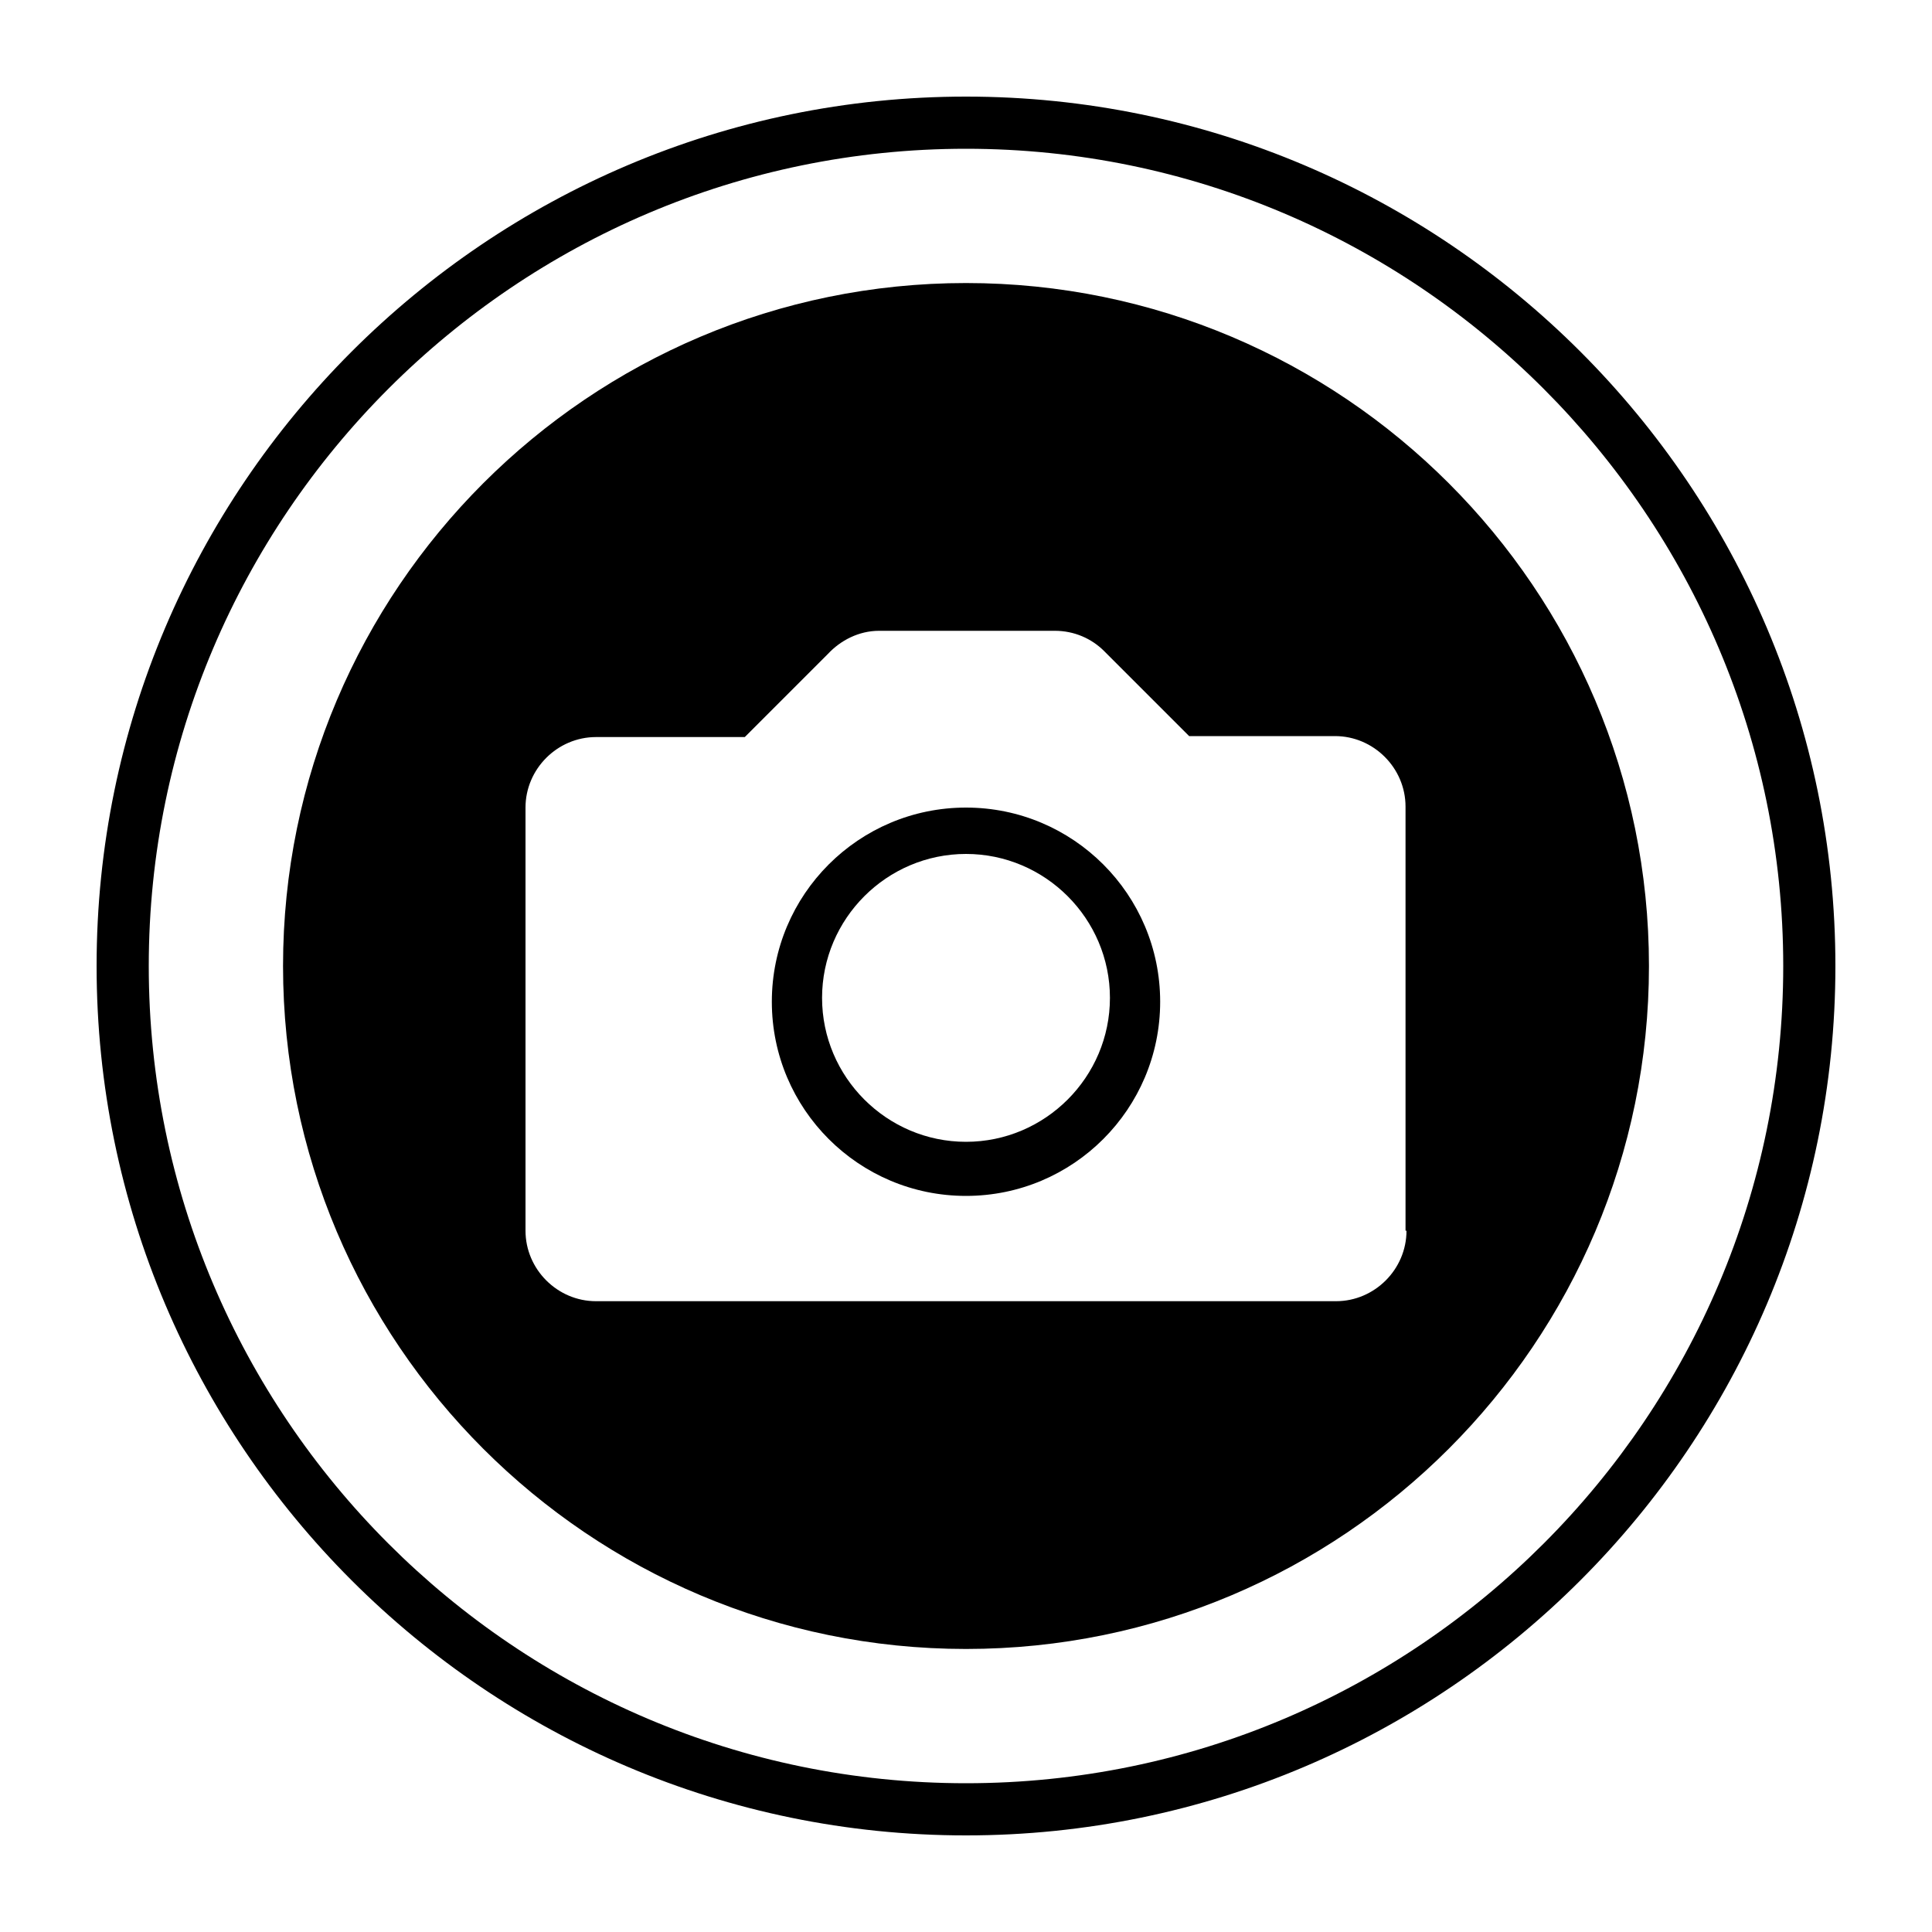
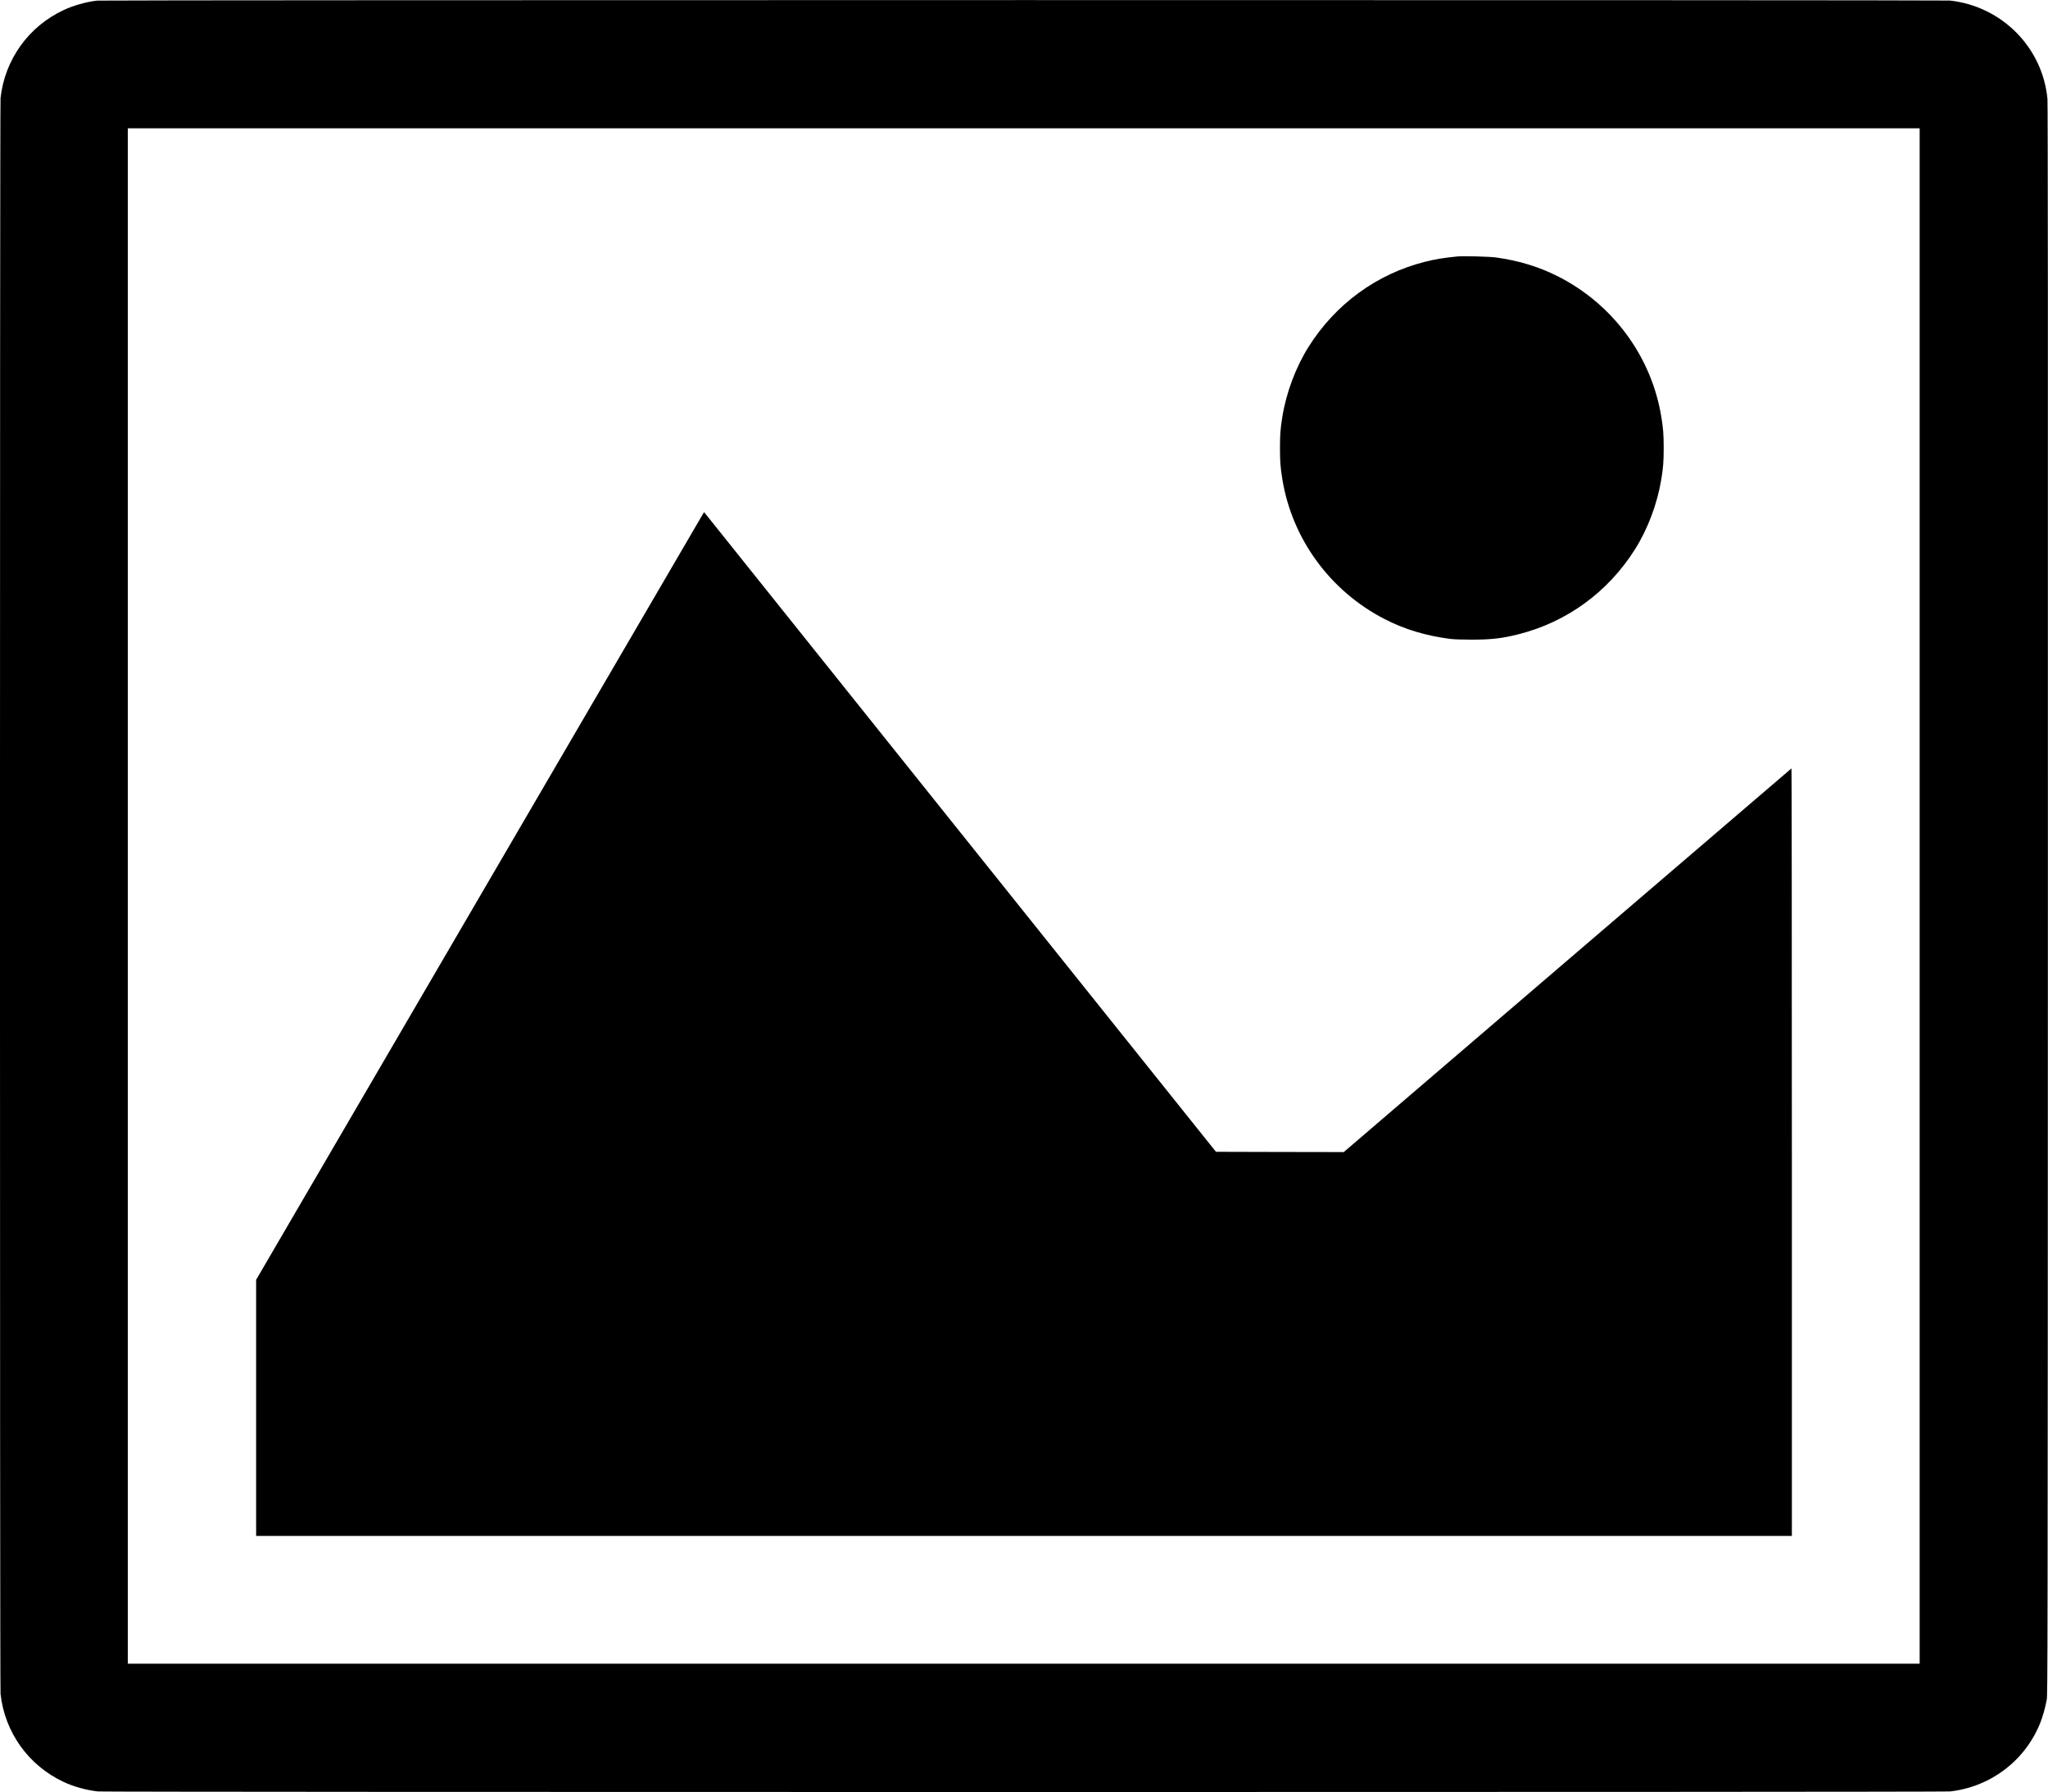
- <svg xmlns="http://www.w3.org/2000/svg" version="1.1" id="Layer_1" x="0px" y="0px" viewBox="0 0 200 200" enable-background="new 0 0 200 200" xml:space="preserve">
-   <g>
-     <path d="M100,10c-49.6,0-90,40.4-90,90s40.4,90,90,90s90-40.4,90-90S149.6,10,100,10z M100,184.6c-46.7,0-84.6-38-84.6-84.6   s38-84.6,84.6-84.6s84.6,38,84.6,84.6S146.7,184.6,100,184.6z" />
-     <g>
-       <path d="M100,29.3C61,29.3,29.3,61,29.3,100S61,170.7,100,170.7s70.7-31.7,70.7-70.7S139,29.3,100,29.3z M145.6,127.4    c0,4-3.3,7.3-7.3,7.3H61.7c-4,0-7.3-3.3-7.3-7.3V83.6c0-4,3.3-7.3,7.3-7.3h15.4l8.6-8.6l0,0c1.3-1.4,3.2-2.4,5.3-2.4h18.2    c2,0,3.8,0.8,5.1,2.1v0l0,0c0,0,0,0,0,0l8.8,8.8h15.1c4,0,7.3,3.3,7.3,7.3V127.4z" />
-       <path d="M100,83.6c-11.1,0-20.1,9-20.1,20.1c0,11.1,9,20.1,20.1,20.1c11.1,0,20.1-9,20.1-20.1C120.1,92.6,111.1,83.6,100,83.6z     M100,118.2c-8.2,0-14.9-6.7-14.9-14.9c0-8.2,6.7-14.9,14.9-14.9s14.9,6.7,14.9,14.9C114.9,111.5,108.2,118.2,100,118.2z" />
-     </g>
+ <svg xmlns="http://www.w3.org/2000/svg" version="1.0" width="3750pt" height="3282pt" viewBox="0 0 3750 3282" preserveAspectRatio="xMidYMid meet">
+   <g transform="translate(0,3282) scale(0.1,-0.1)" fill="#000000" stroke="none">
+     <path d="M1780 32809 c-202 -23 -435 -89 -614 -173 -643 -301 -1077 -905 -1156 -1611 -14 -125 -14 -29105 0 -29230 79 -706 513 -1310 1156 -1611 186 -87 412 -150 629 -174 125 -14 33785 -14 33910 0 740 83 1368 557 1649 1245 48 119 95 284 123 435 17 91 18 762 21 14650 2 10333 0 14588 -8 14669 -89 942 -834 1695 -1785 1801 -113 12 -33815 11 -33925 -1z m33370 -16399 l0 -14060 -16405 0 -16405 0 0 14060 0 14060 16405 0 16405 0 0 -14060z" />
+     <path d="M26695 28124 c-269 -27 -413 -50 -604 -99 -883 -223 -1637 -774 -2129 -1555 -235 -373 -408 -835 -481 -1280 -36 -219 -44 -329 -44 -575 0 -246 8 -356 44 -575 179 -1093 876 -2046 1872 -2558 366 -189 761 -308 1207 -364 65 -8 213 -13 390 -13 357 0 557 23 859 100 883 223 1637 774 2129 1555 235 373 408 835 481 1280 36 219 44 329 44 575 0 246 -8 356 -44 575 -179 1093 -876 2046 -1872 2558 -352 182 -734 299 -1157 357 -110 15 -599 29 -695 19z" />
+     <path d="M12837 23348 c-30 -51 -1875 -3215 -4101 -7030 l-4046 -6937 0 -2345 0 -2346 14060 0 14060 0 0 7031 c0 3866 -3 7028 -7 7026 -5 -3 -1851 -1585 -4103 -3516 l-4095 -3511 -1170 2 -1170 3 -4687 5858 -4686 5858 -55 -93z" />
  </g>
</svg>
